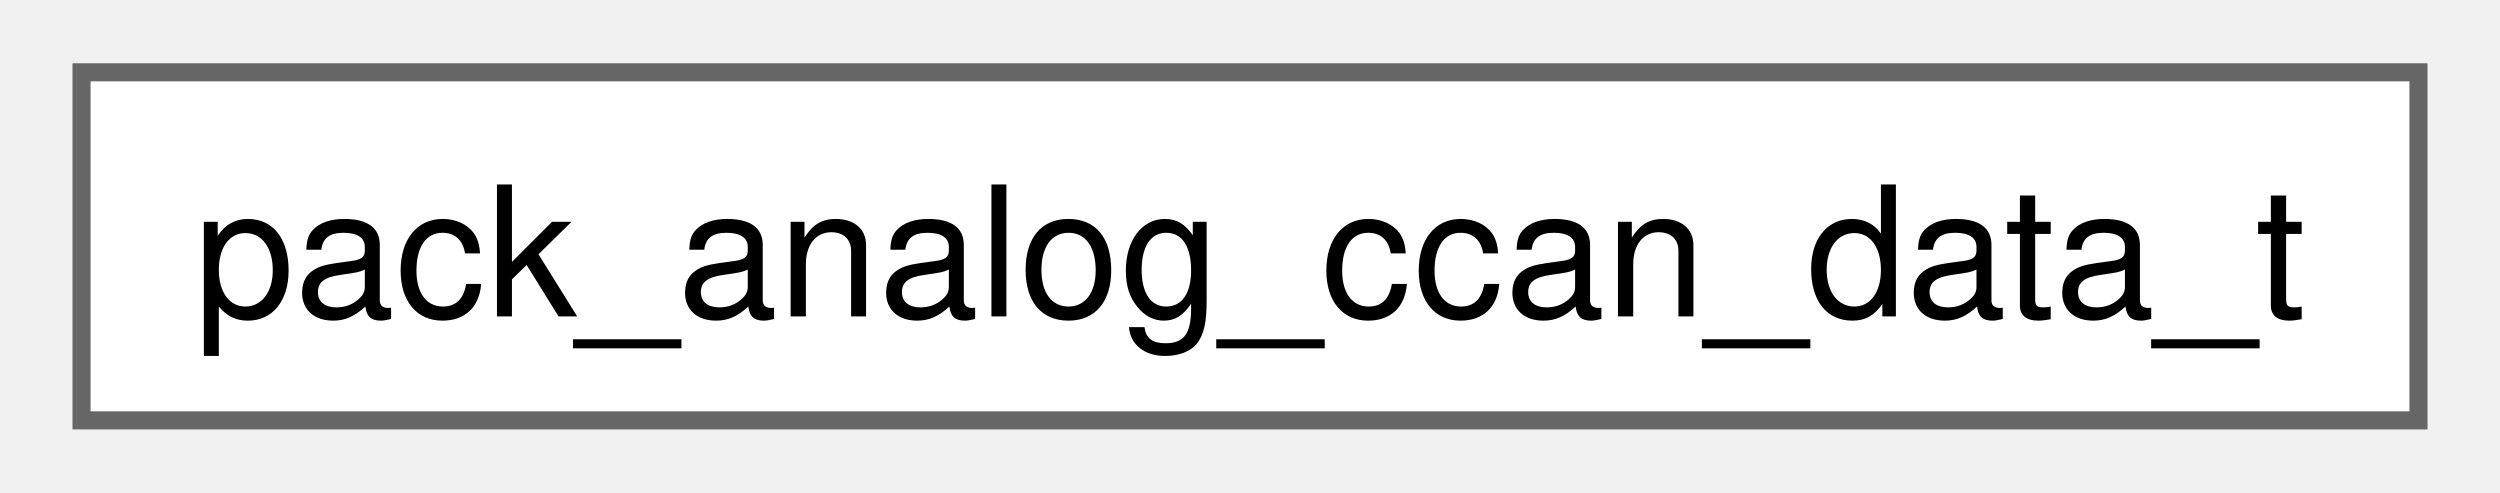
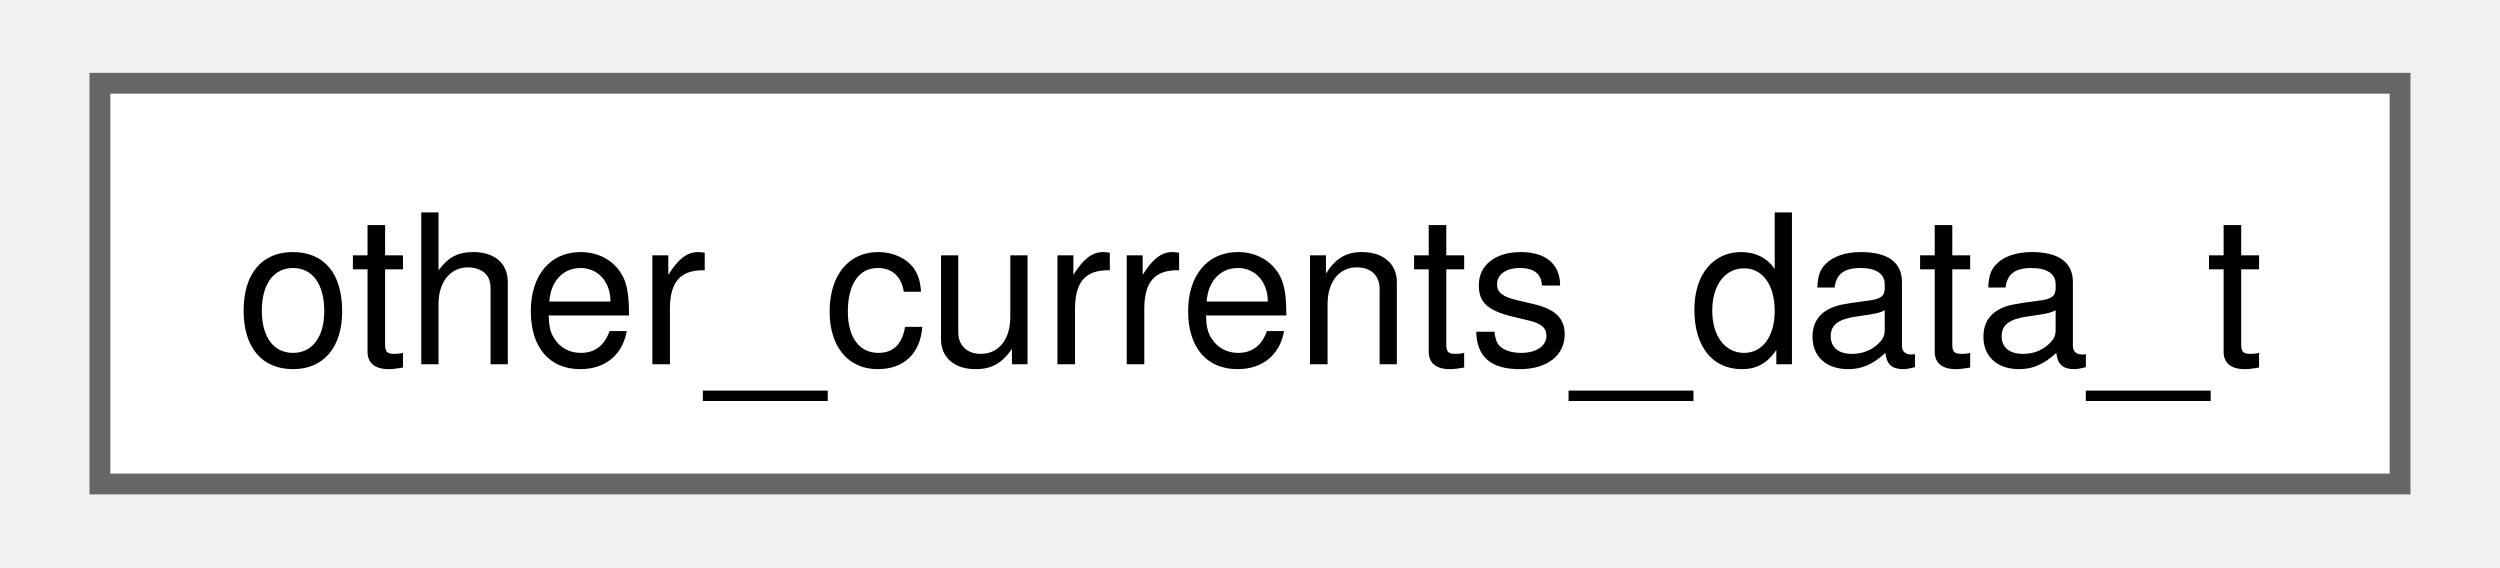
- <svg xmlns="http://www.w3.org/2000/svg" xmlns:xlink="http://www.w3.org/1999/xlink" width="137pt" height="27pt" viewBox="0.00 0.00 137.25 27.25">
+ <svg xmlns="http://www.w3.org/2000/svg" xmlns:xlink="http://www.w3.org/1999/xlink" width="119pt" height="27pt" viewBox="0.00 0.00 118.50 27.25">
  <g id="graph0" class="graph" transform="scale(1 1) rotate(0) translate(4 23.25)">
    <g id="Node000000" class="node">
      <g id="a_Node000000">
-         <a xlink:href="structpack__analog__ccan__data__t.html" target="_top" xlink:title=" ">
-           <polygon fill="white" stroke="#666666" points="129.25,-19.25 0,-19.25 0,0 129.25,0 129.25,-19.25" />
-           <text text-anchor="middle" x="64.62" y="-5.75" font-family="Helvetica,sans-Serif" font-size="10.00">pack_analog_ccan_data_t</text>
+         <a xlink:href="structother__currents__data__t.html" target="_top" xlink:title=" ">
+           <polygon fill="white" stroke="#666666" points="110.5,-19.25 0,-19.25 0,0 110.5,0 110.5,-19.25" />
+           <text text-anchor="middle" x="55.25" y="-5.75" font-family="Helvetica,sans-Serif" font-size="10.00">other_currents_data_t</text>
        </a>
      </g>
    </g>
  </g>
</svg>
